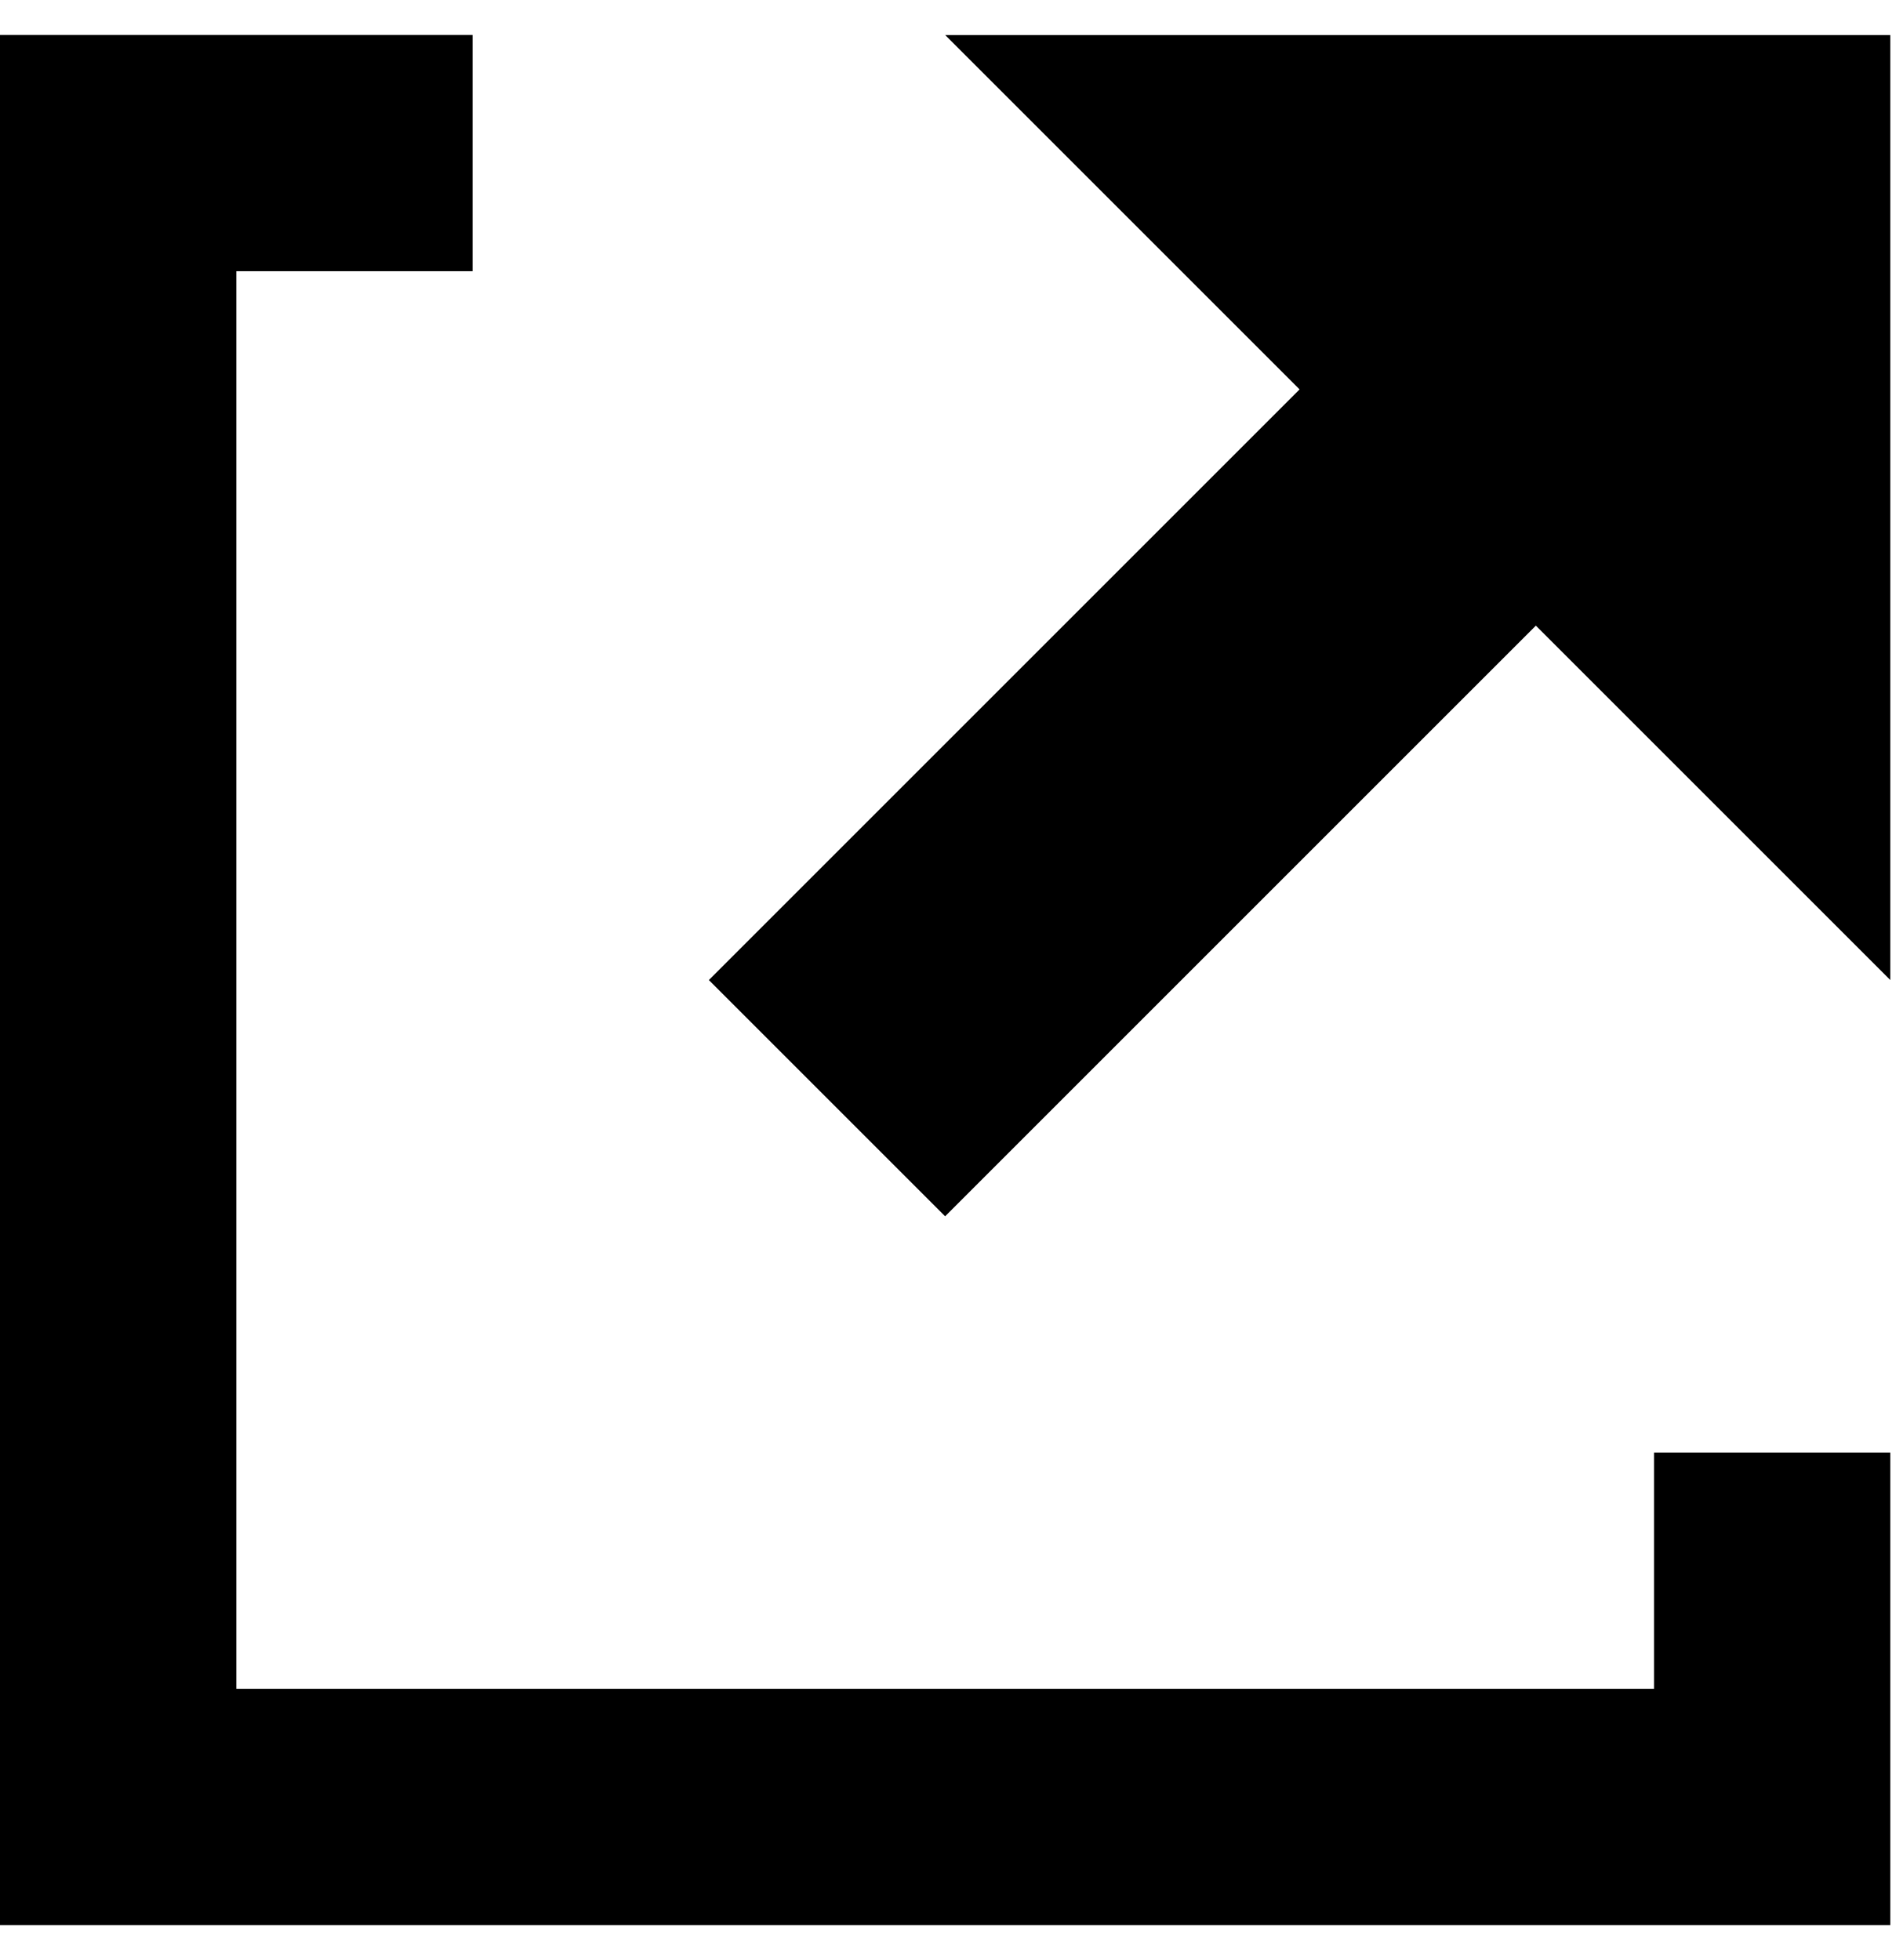
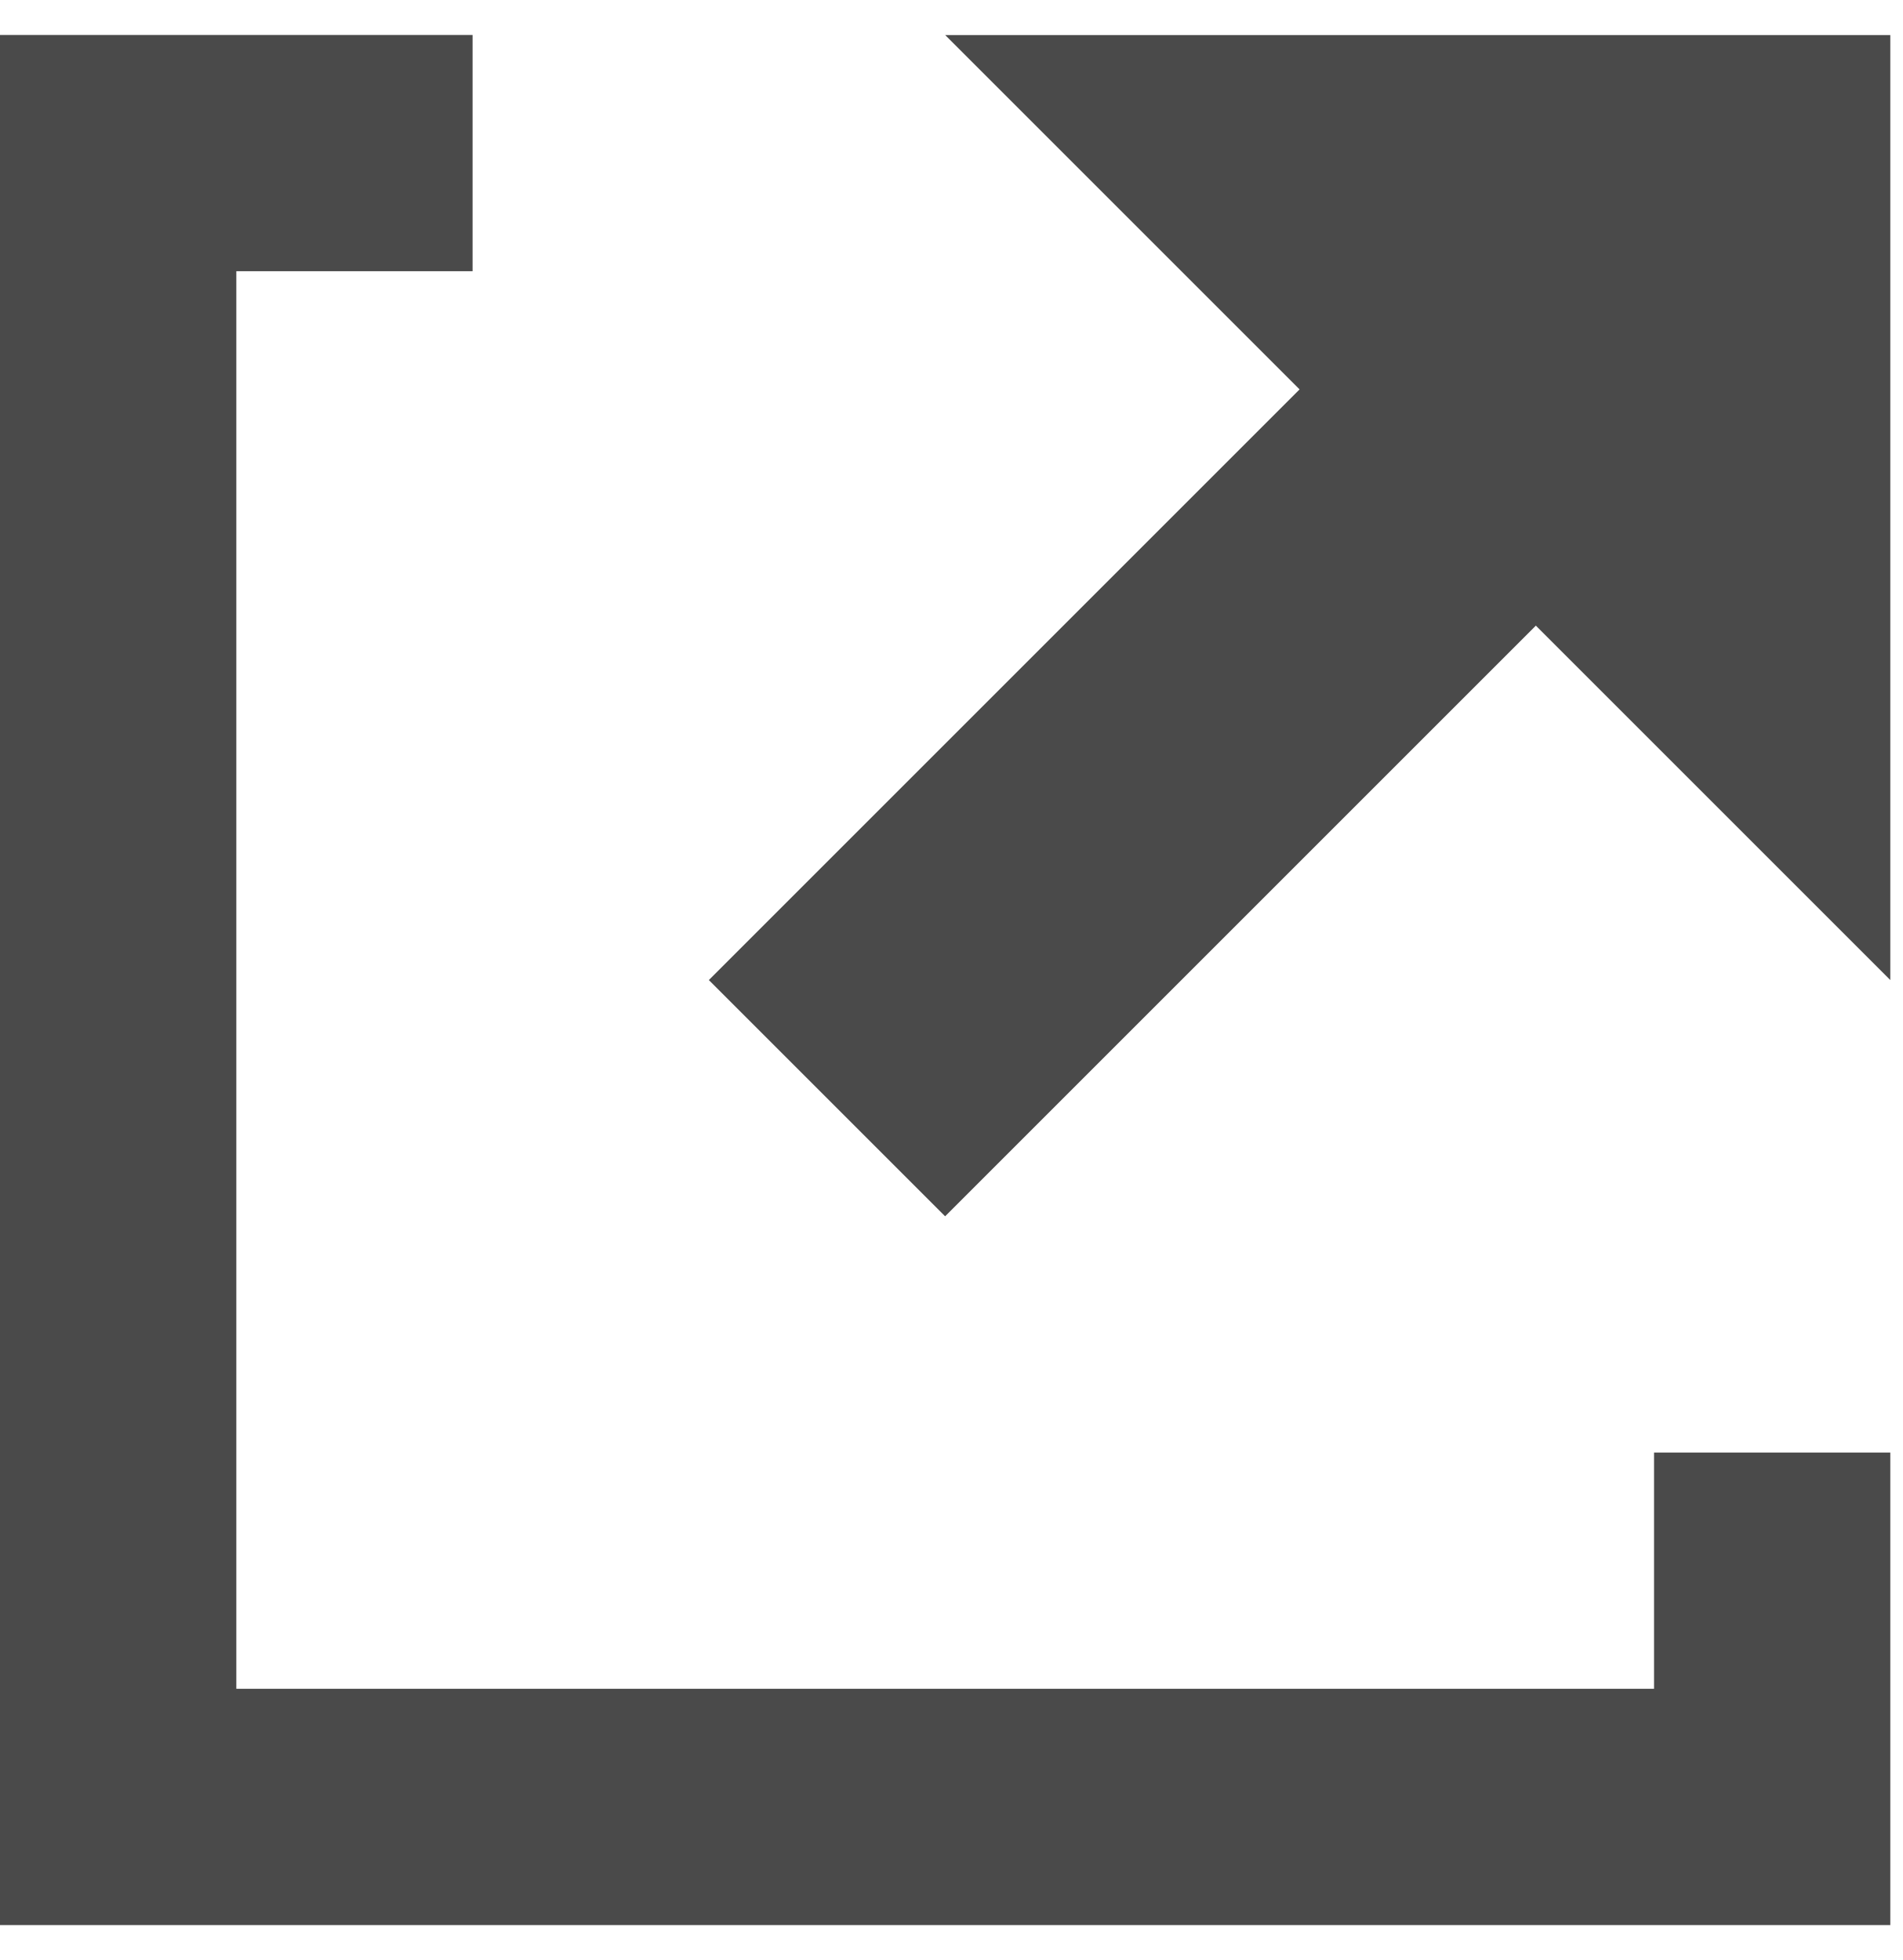
<svg xmlns="http://www.w3.org/2000/svg" width="33" height="34" viewBox="0 0 33 34">
-   <path d="M0 .607v32.787h32.787v-8.197h-4.098v4.098h-24.59v-24.59h4.098v-4.098h-8.197zm16.393 0l6.148 6.148-10.246 10.246 4.098 4.098 10.246-10.246 6.148 6.148v-16.393h-16.393z" fill="#000" />
+   <path d="M0 .607v32.787h32.787v-8.197h-4.098v4.098h-24.59v-24.59h4.098v-4.098h-8.197zm16.393 0l6.148 6.148-10.246 10.246 4.098 4.098 10.246-10.246 6.148 6.148v-16.393h-16.393z" fill="#4a4a4a" />
</svg>
